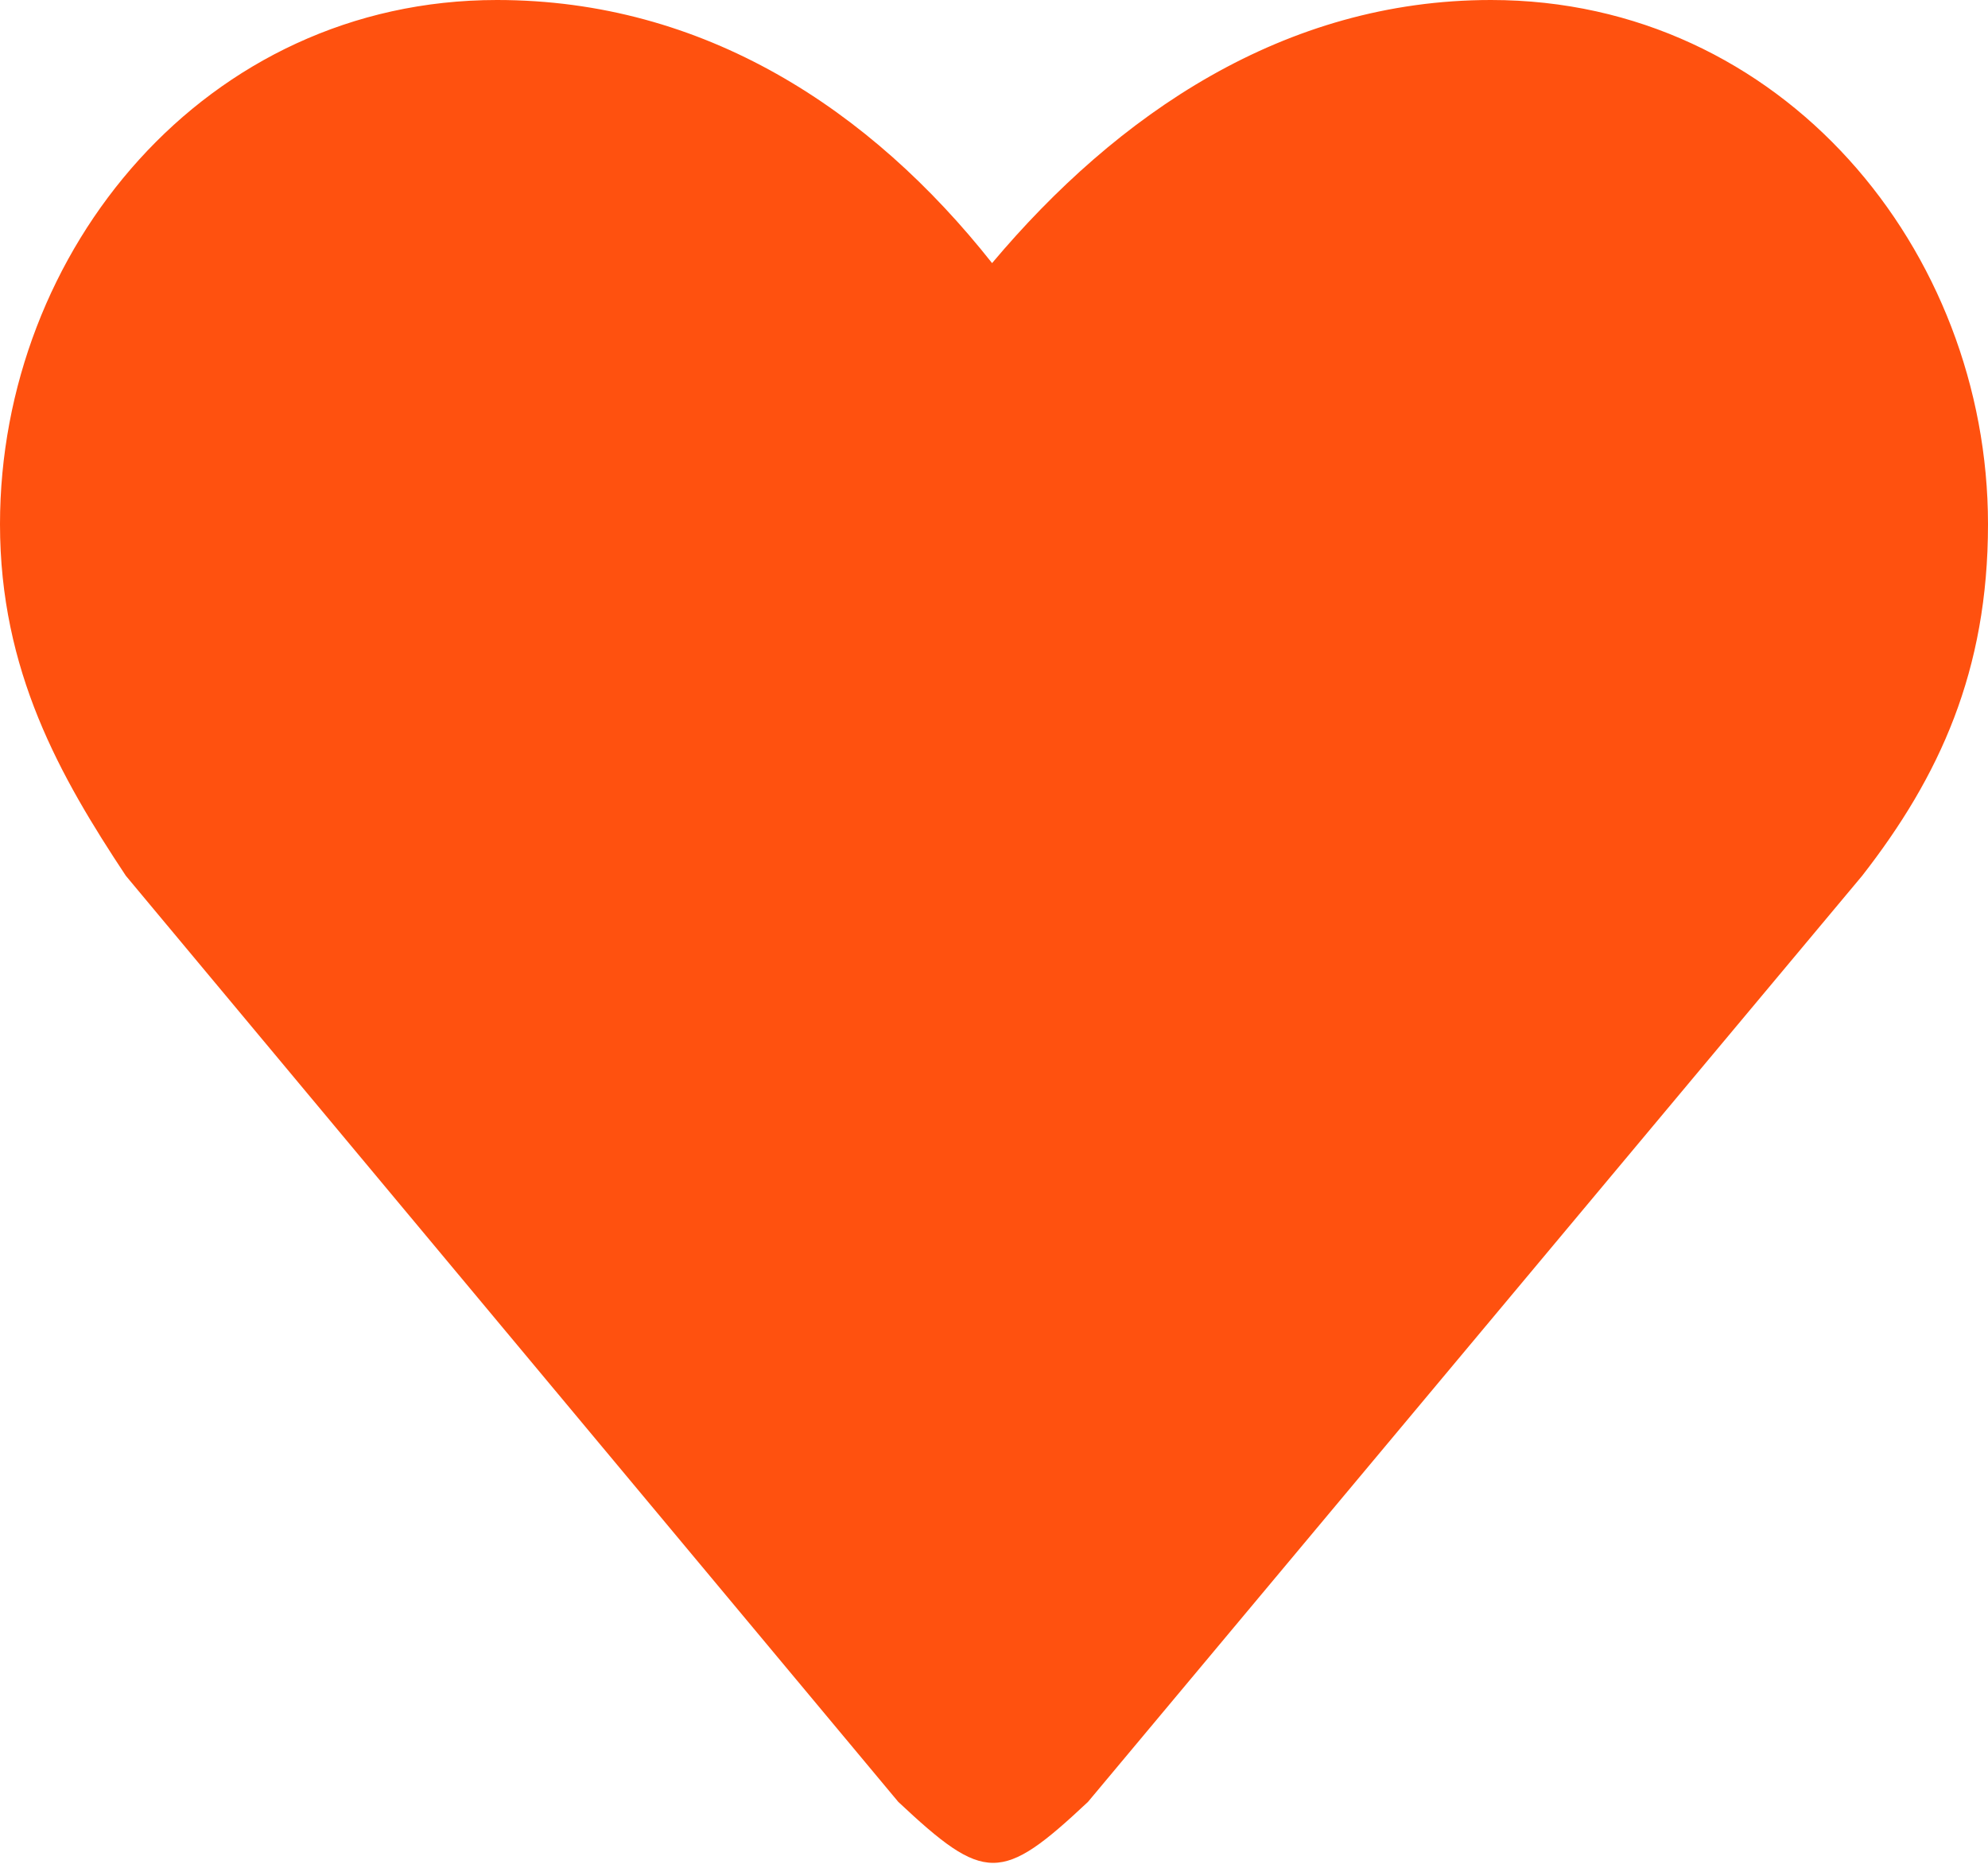
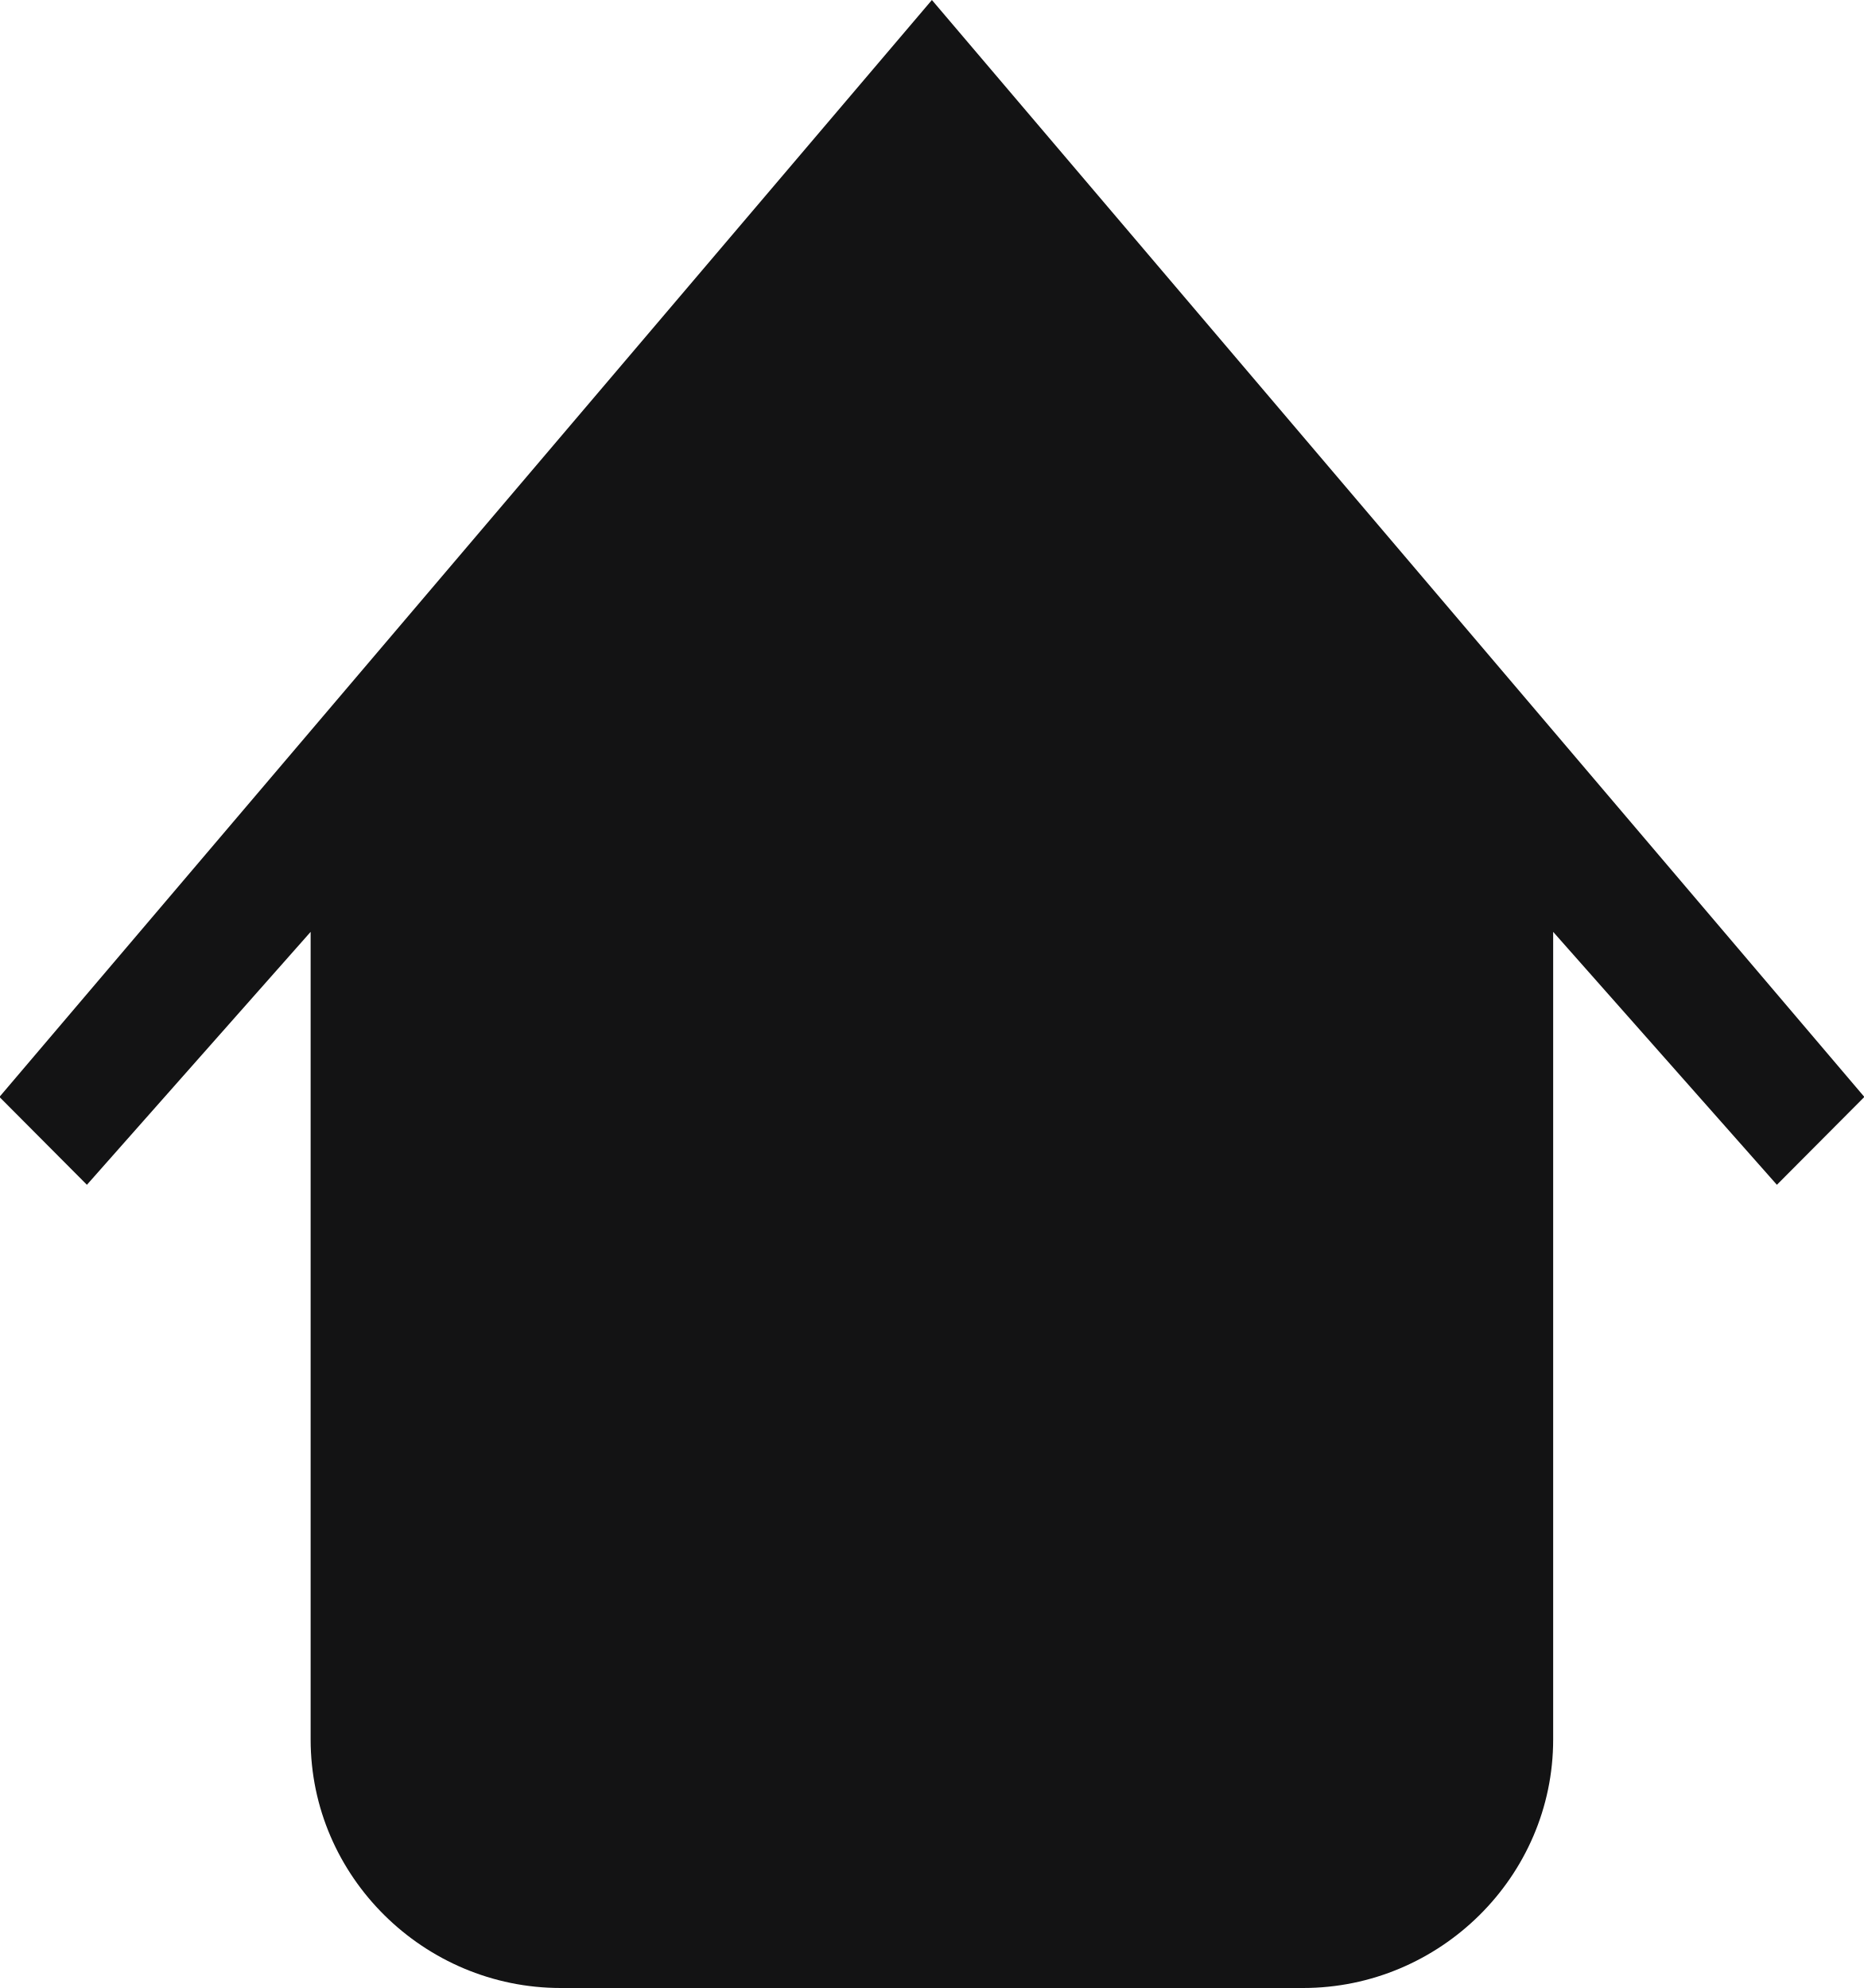
- <svg xmlns="http://www.w3.org/2000/svg" height="30" viewBox="0 0 32 30" width="32">
-   <path d="m25 781c-3.333 0-6.018 1.842-8.031 4.235-1.956-2.475-4.636-4.235-7.969-4.235-4.694 0-8 4.036-8 8.438 0 2.361.967 4.061 2.026 5.659l12.433 14.906c1.395 1.309 1.659 1.309 3.054 0l12.461-14.906c1.246-1.598 2.026-3.298 2.026-5.659 0-4.402-3.306-8.438-8-8.438" fill="#ff510f" fill-rule="evenodd" transform="translate(-1 -781)" />
+ <svg xmlns="http://www.w3.org/2000/svg" width="30px" height="32px" viewBox="0 0 30 32" version="1.1">
+   <g id="🔍-Additional-Icons" stroke="none" stroke-width="1" fill="none" fill-rule="evenodd">
+     <g id="Solid" transform="translate(-577, -874)" fill="#131314">
+       <g id="Icons" transform="translate(107, 94)">
+         <path d="M485,780 L469.991,797.657 L471.399,799.071 L475,795 L475,808 C475,810.209 476.825,812 479.025,812 L490.975,812 C493.175,812 495,810.209 495,808 L495,795 L498.601,799.071 L500.009,797.657 L485,780" id="Fill-63" />
+       </g>
+     </g>
+   </g>
</svg>
